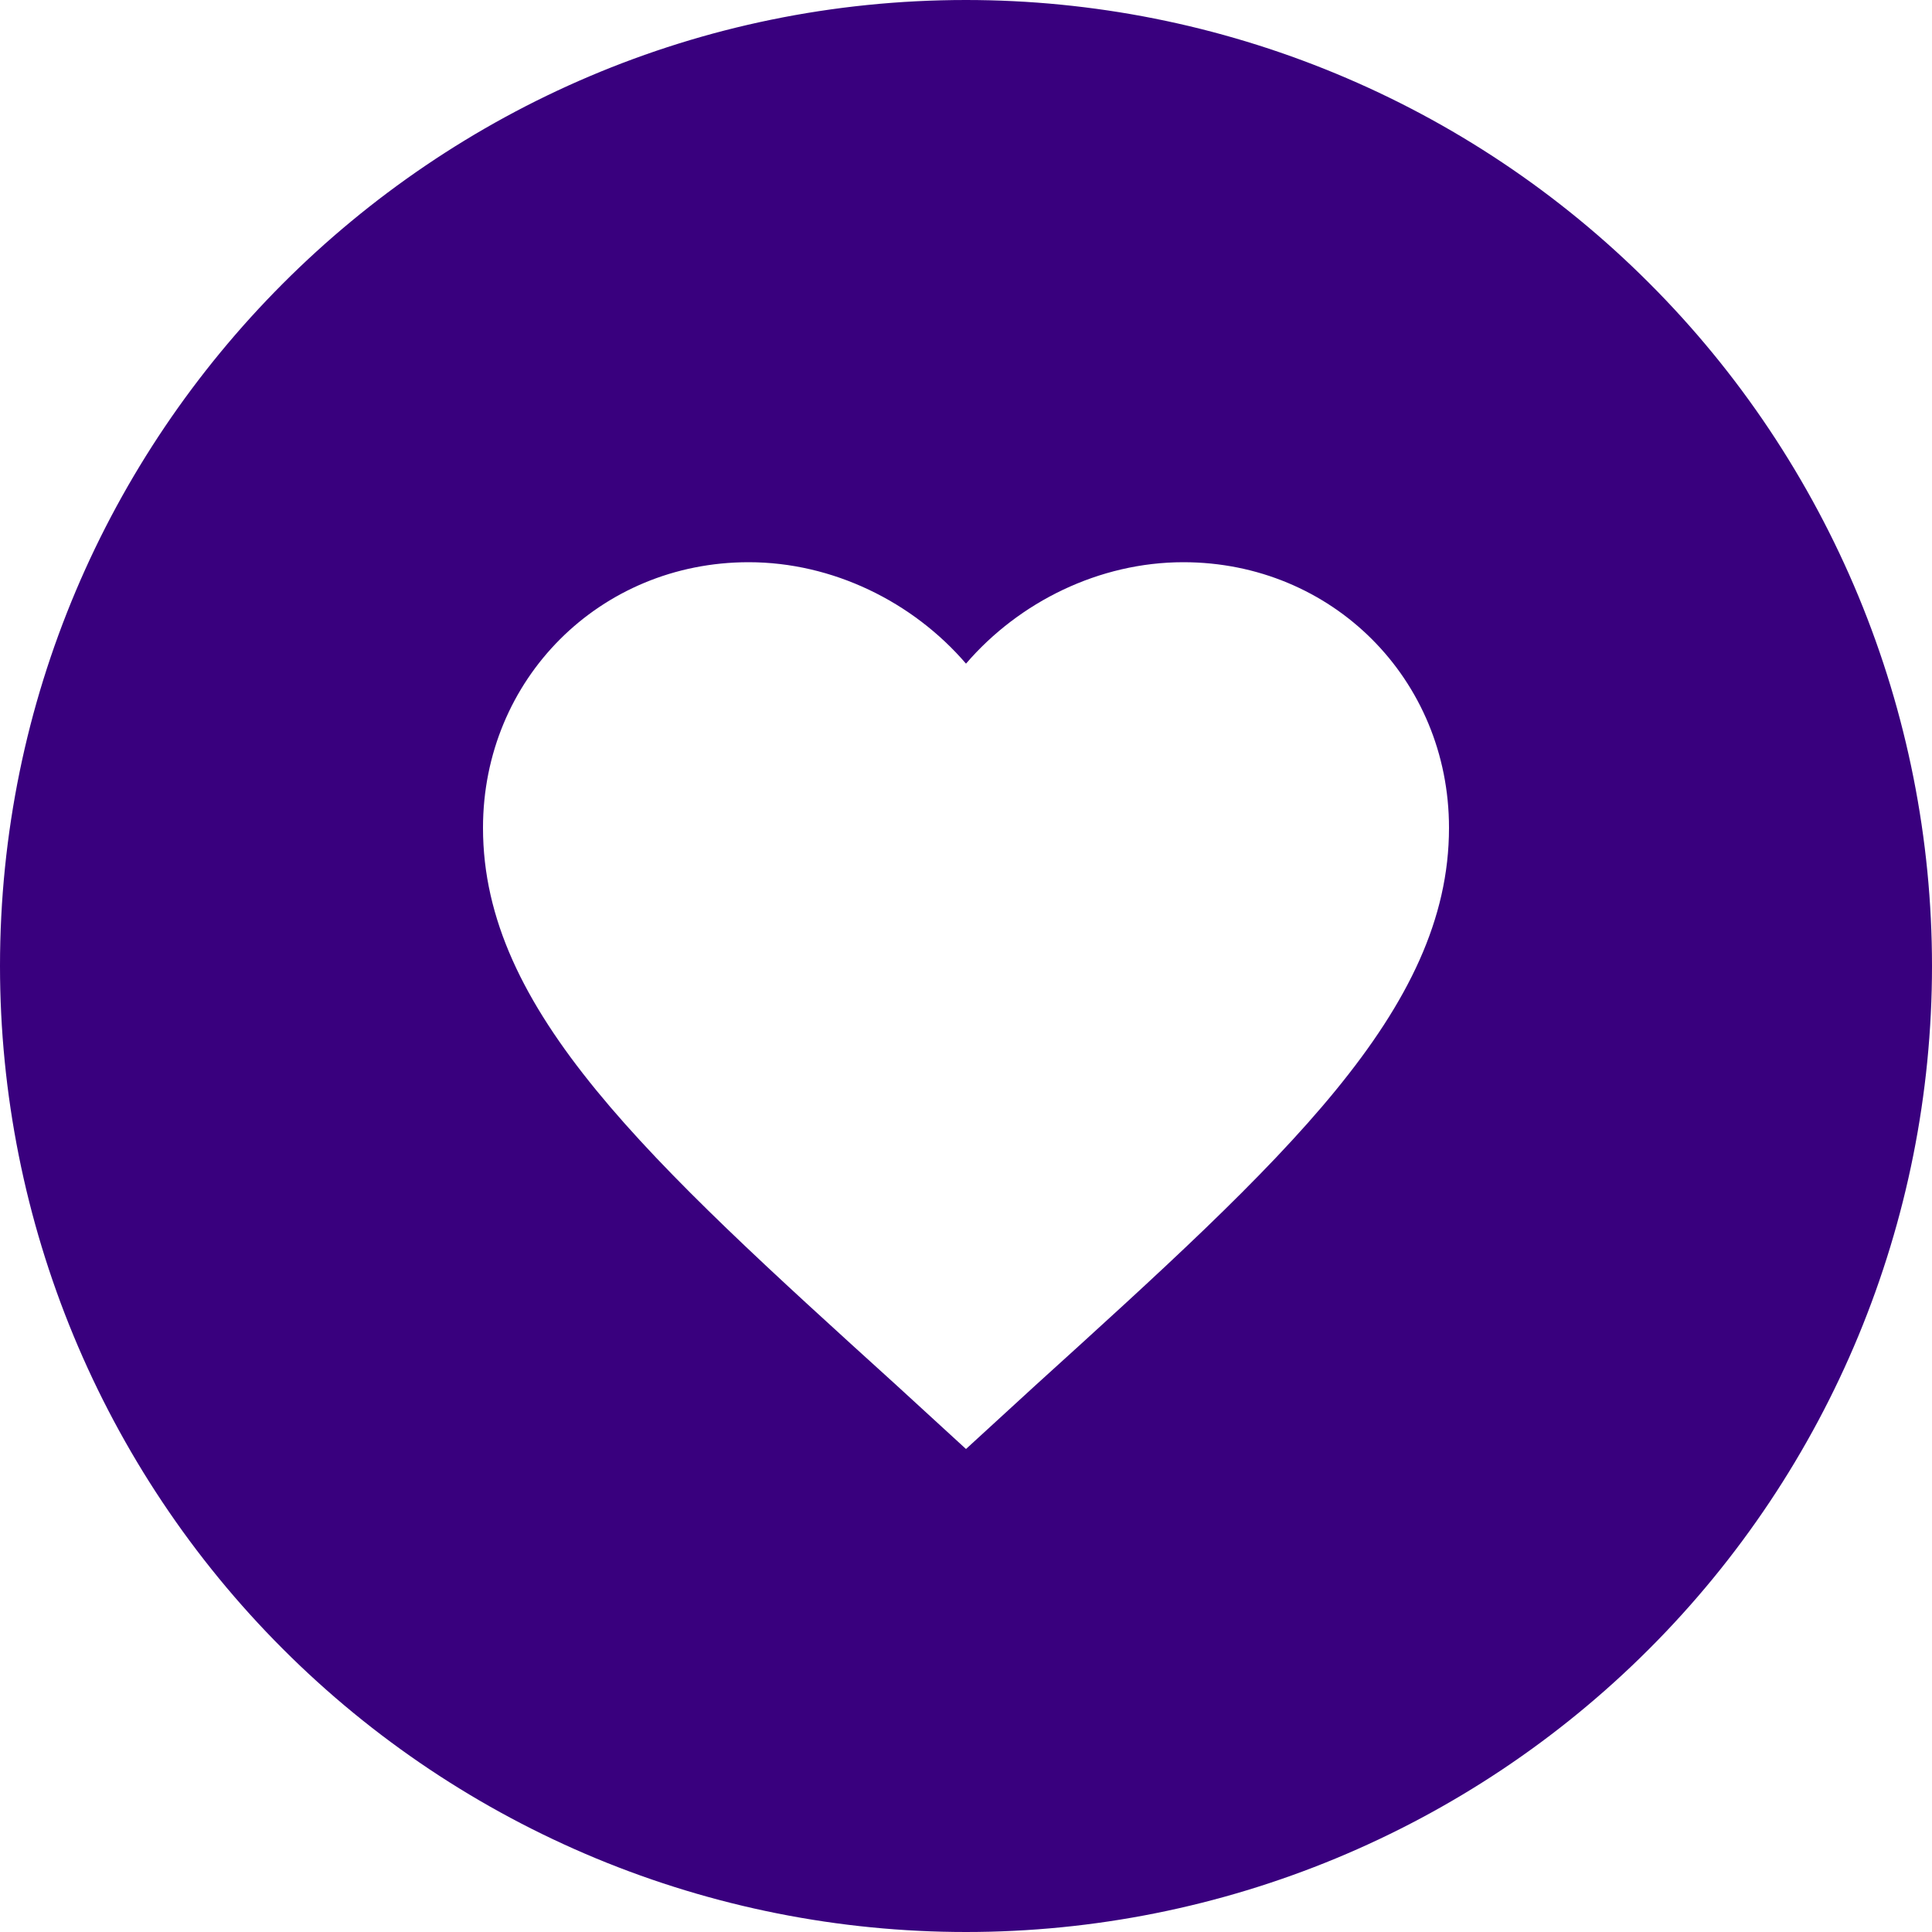
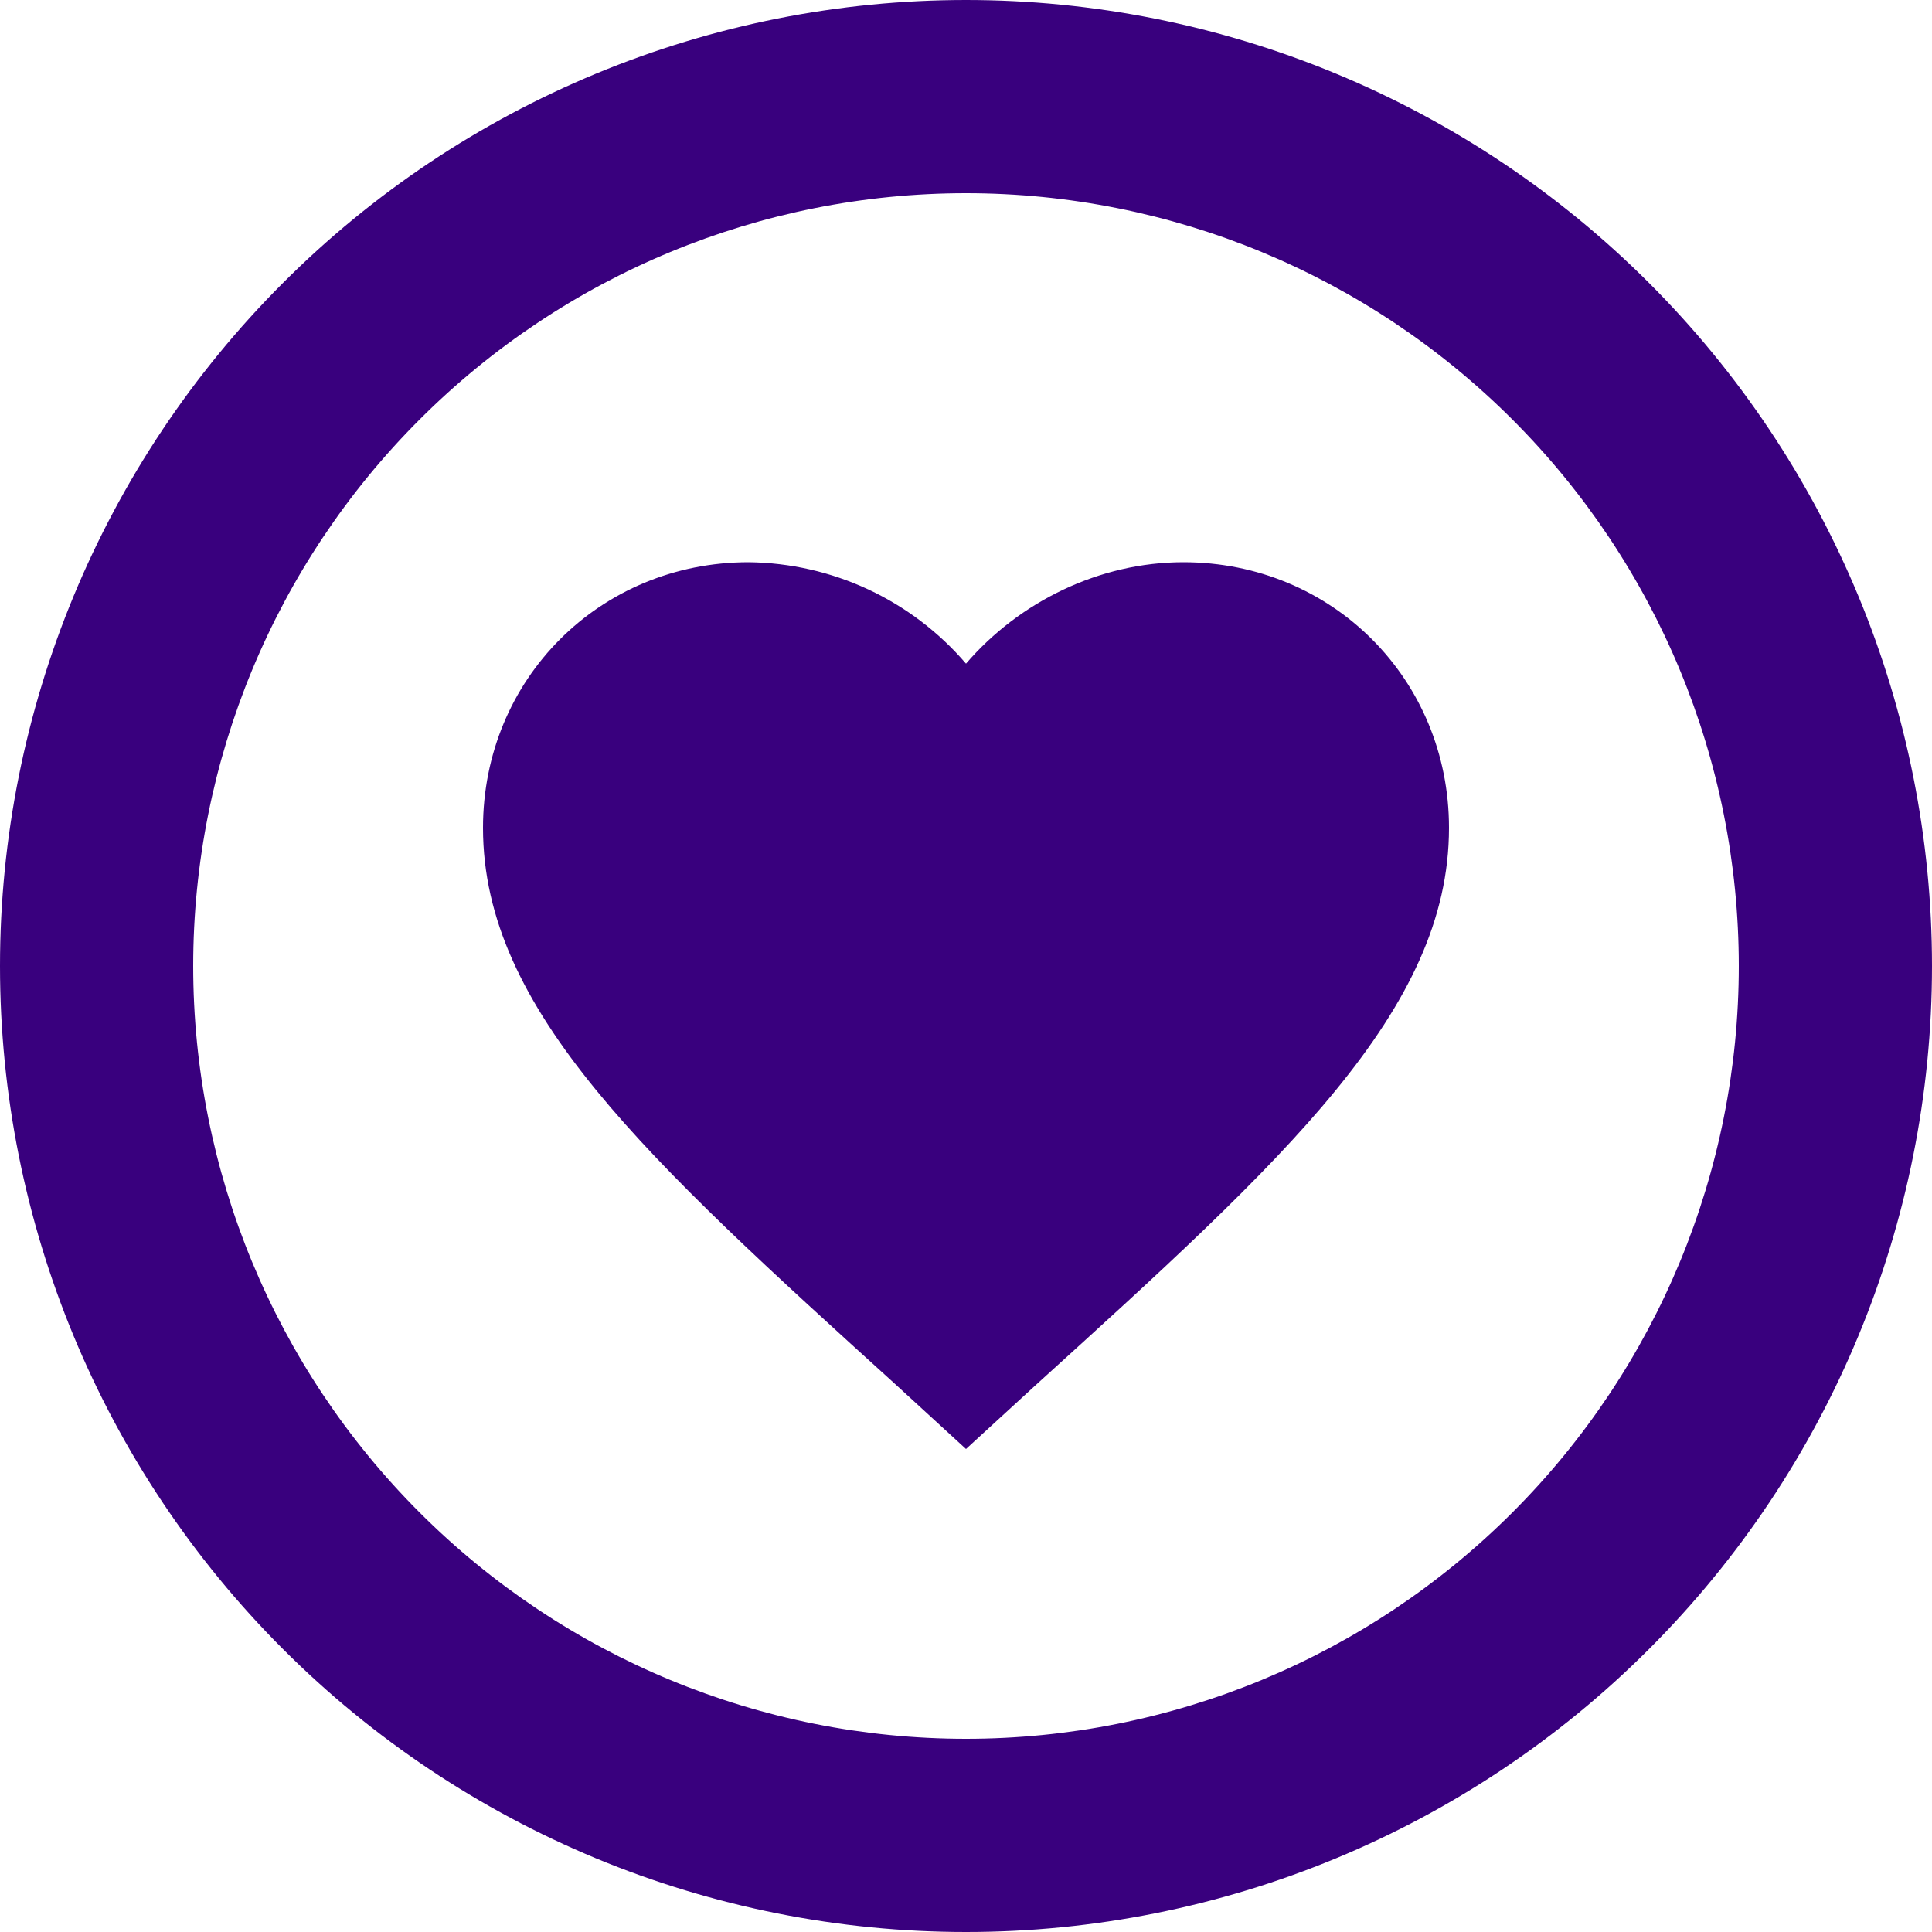
<svg xmlns="http://www.w3.org/2000/svg" width="24" height="24" viewBox="0 0 24 24" fill="none">
-   <path d="M12 0C5.364 0 0 5.4 0 12C0 15.183 1.264 18.235 3.515 20.485C4.629 21.6 5.952 22.483 7.408 23.087C8.864 23.69 10.424 24 12 24C15.183 24 18.235 22.736 20.485 20.485C22.736 18.235 24 15.183 24 12C24 10.424 23.69 8.864 23.087 7.408C22.483 5.952 21.6 4.629 20.485 3.515C19.371 2.4 18.048 1.516 16.592 0.913C15.136 0.31 13.576 0 12 0ZM9.3 6.984C10.344 6.984 11.34 7.476 12 8.244C12.66 7.476 13.656 6.984 14.7 6.984C16.548 6.984 18 8.436 18 10.284C18 12.552 15.96 14.4 12.864 17.208L12 18L11.136 17.208C8.04 14.4 6 12.552 6 10.284C6 8.436 7.452 6.984 9.3 6.984Z" fill="#39007E" />
+   <path d="M12 0C10.424 0 8.864 0.31 7.408 0.913C5.952 1.516 4.629 2.4 3.515 3.515C1.264 5.765 0 8.817 0 12C0 15.183 1.264 18.235 3.515 20.485C4.629 21.6 5.952 22.483 7.408 23.087C8.864 23.69 10.424 24 12 24C15.183 24 18.235 22.736 20.485 20.485C22.736 18.235 24 15.183 24 12C24 10.424 23.69 8.864 23.087 7.408C22.483 5.952 21.6 4.629 20.485 3.515C19.371 2.4 18.048 1.516 16.592 0.913C15.136 0.31 13.576 0 12 0ZM12 2.4C14.546 2.4 16.988 3.411 18.788 5.212C20.589 7.012 21.6 9.454 21.6 12C21.6 14.546 20.589 16.988 18.788 18.788C16.988 20.589 14.546 21.6 12 21.6C9.454 21.6 7.012 20.589 5.212 18.788C3.411 16.988 2.4 14.546 2.4 12C2.4 9.454 3.411 7.012 5.212 5.212C7.012 3.411 9.454 2.4 12 2.4ZM9.3 6.984C7.452 6.984 6 8.436 6 10.284C6 12.552 8.04 14.4 11.136 17.208L12 18L12.864 17.208C15.96 14.4 18 12.552 18 10.284C18 8.436 16.548 6.984 14.7 6.984C13.656 6.984 12.66 7.476 12 8.244C11.666 7.854 11.252 7.54 10.786 7.322C10.32 7.105 9.814 6.99 9.3 6.984Z" fill="#39007E" />
</svg>
